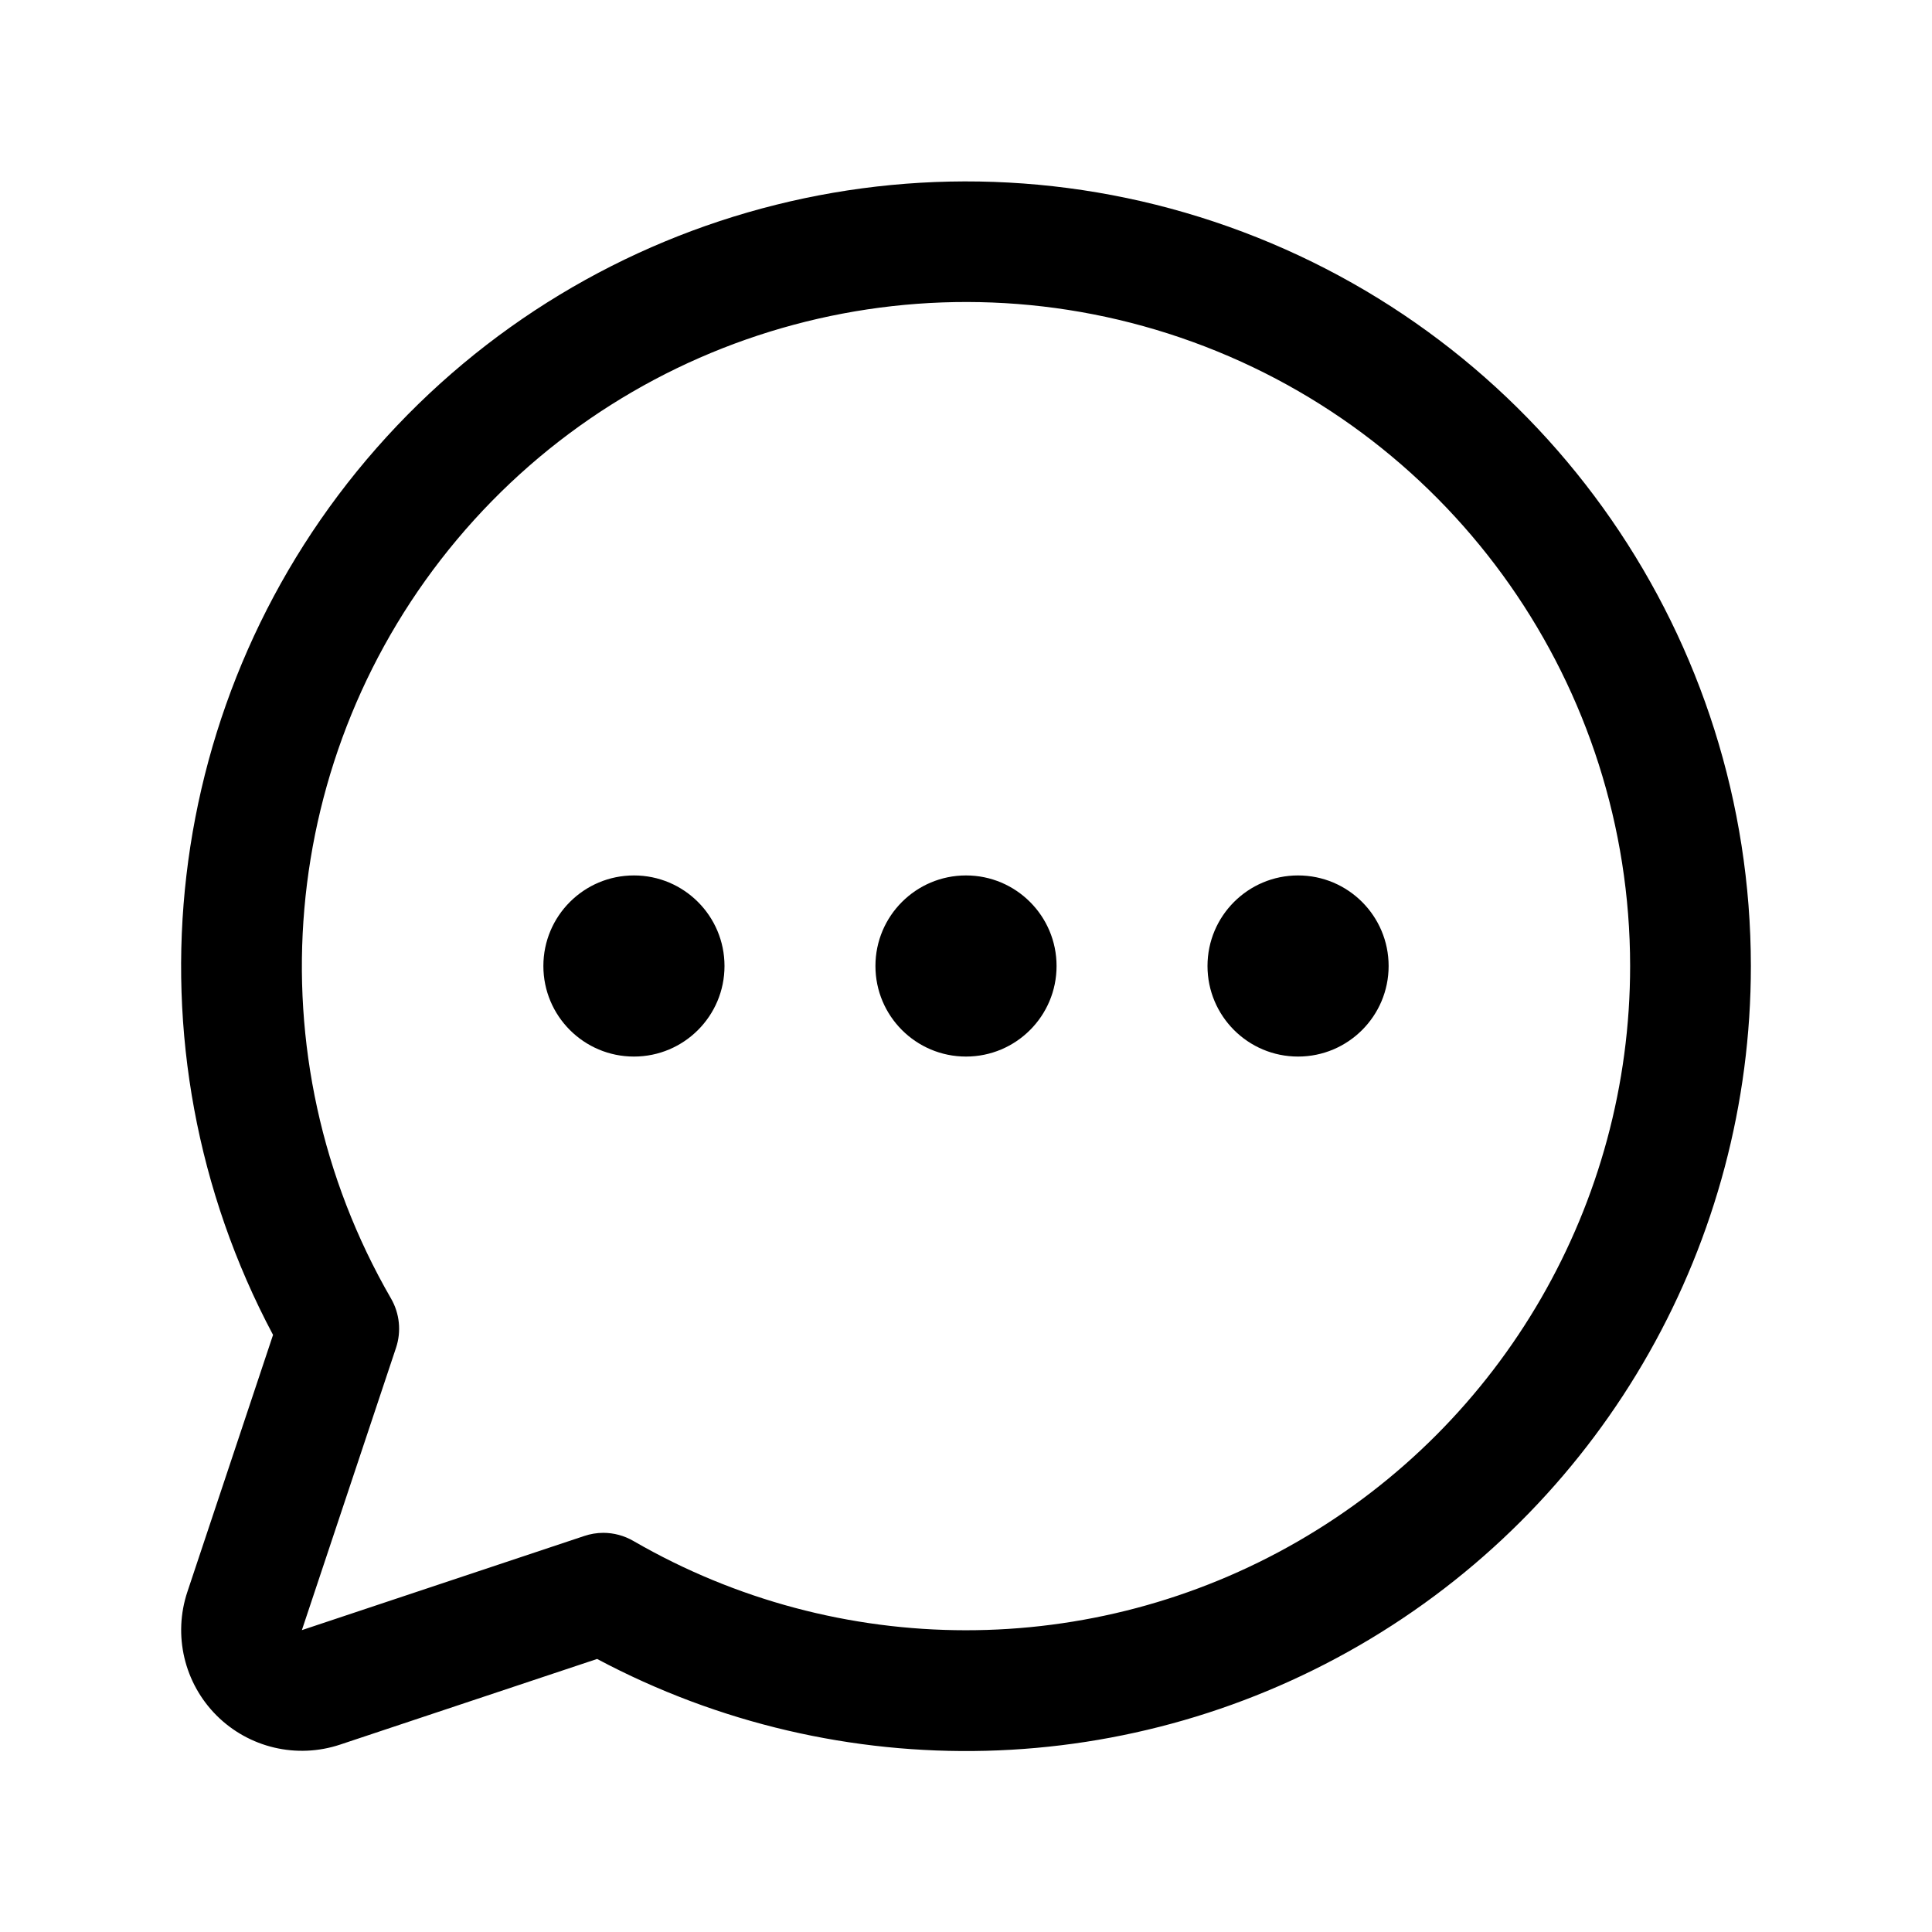
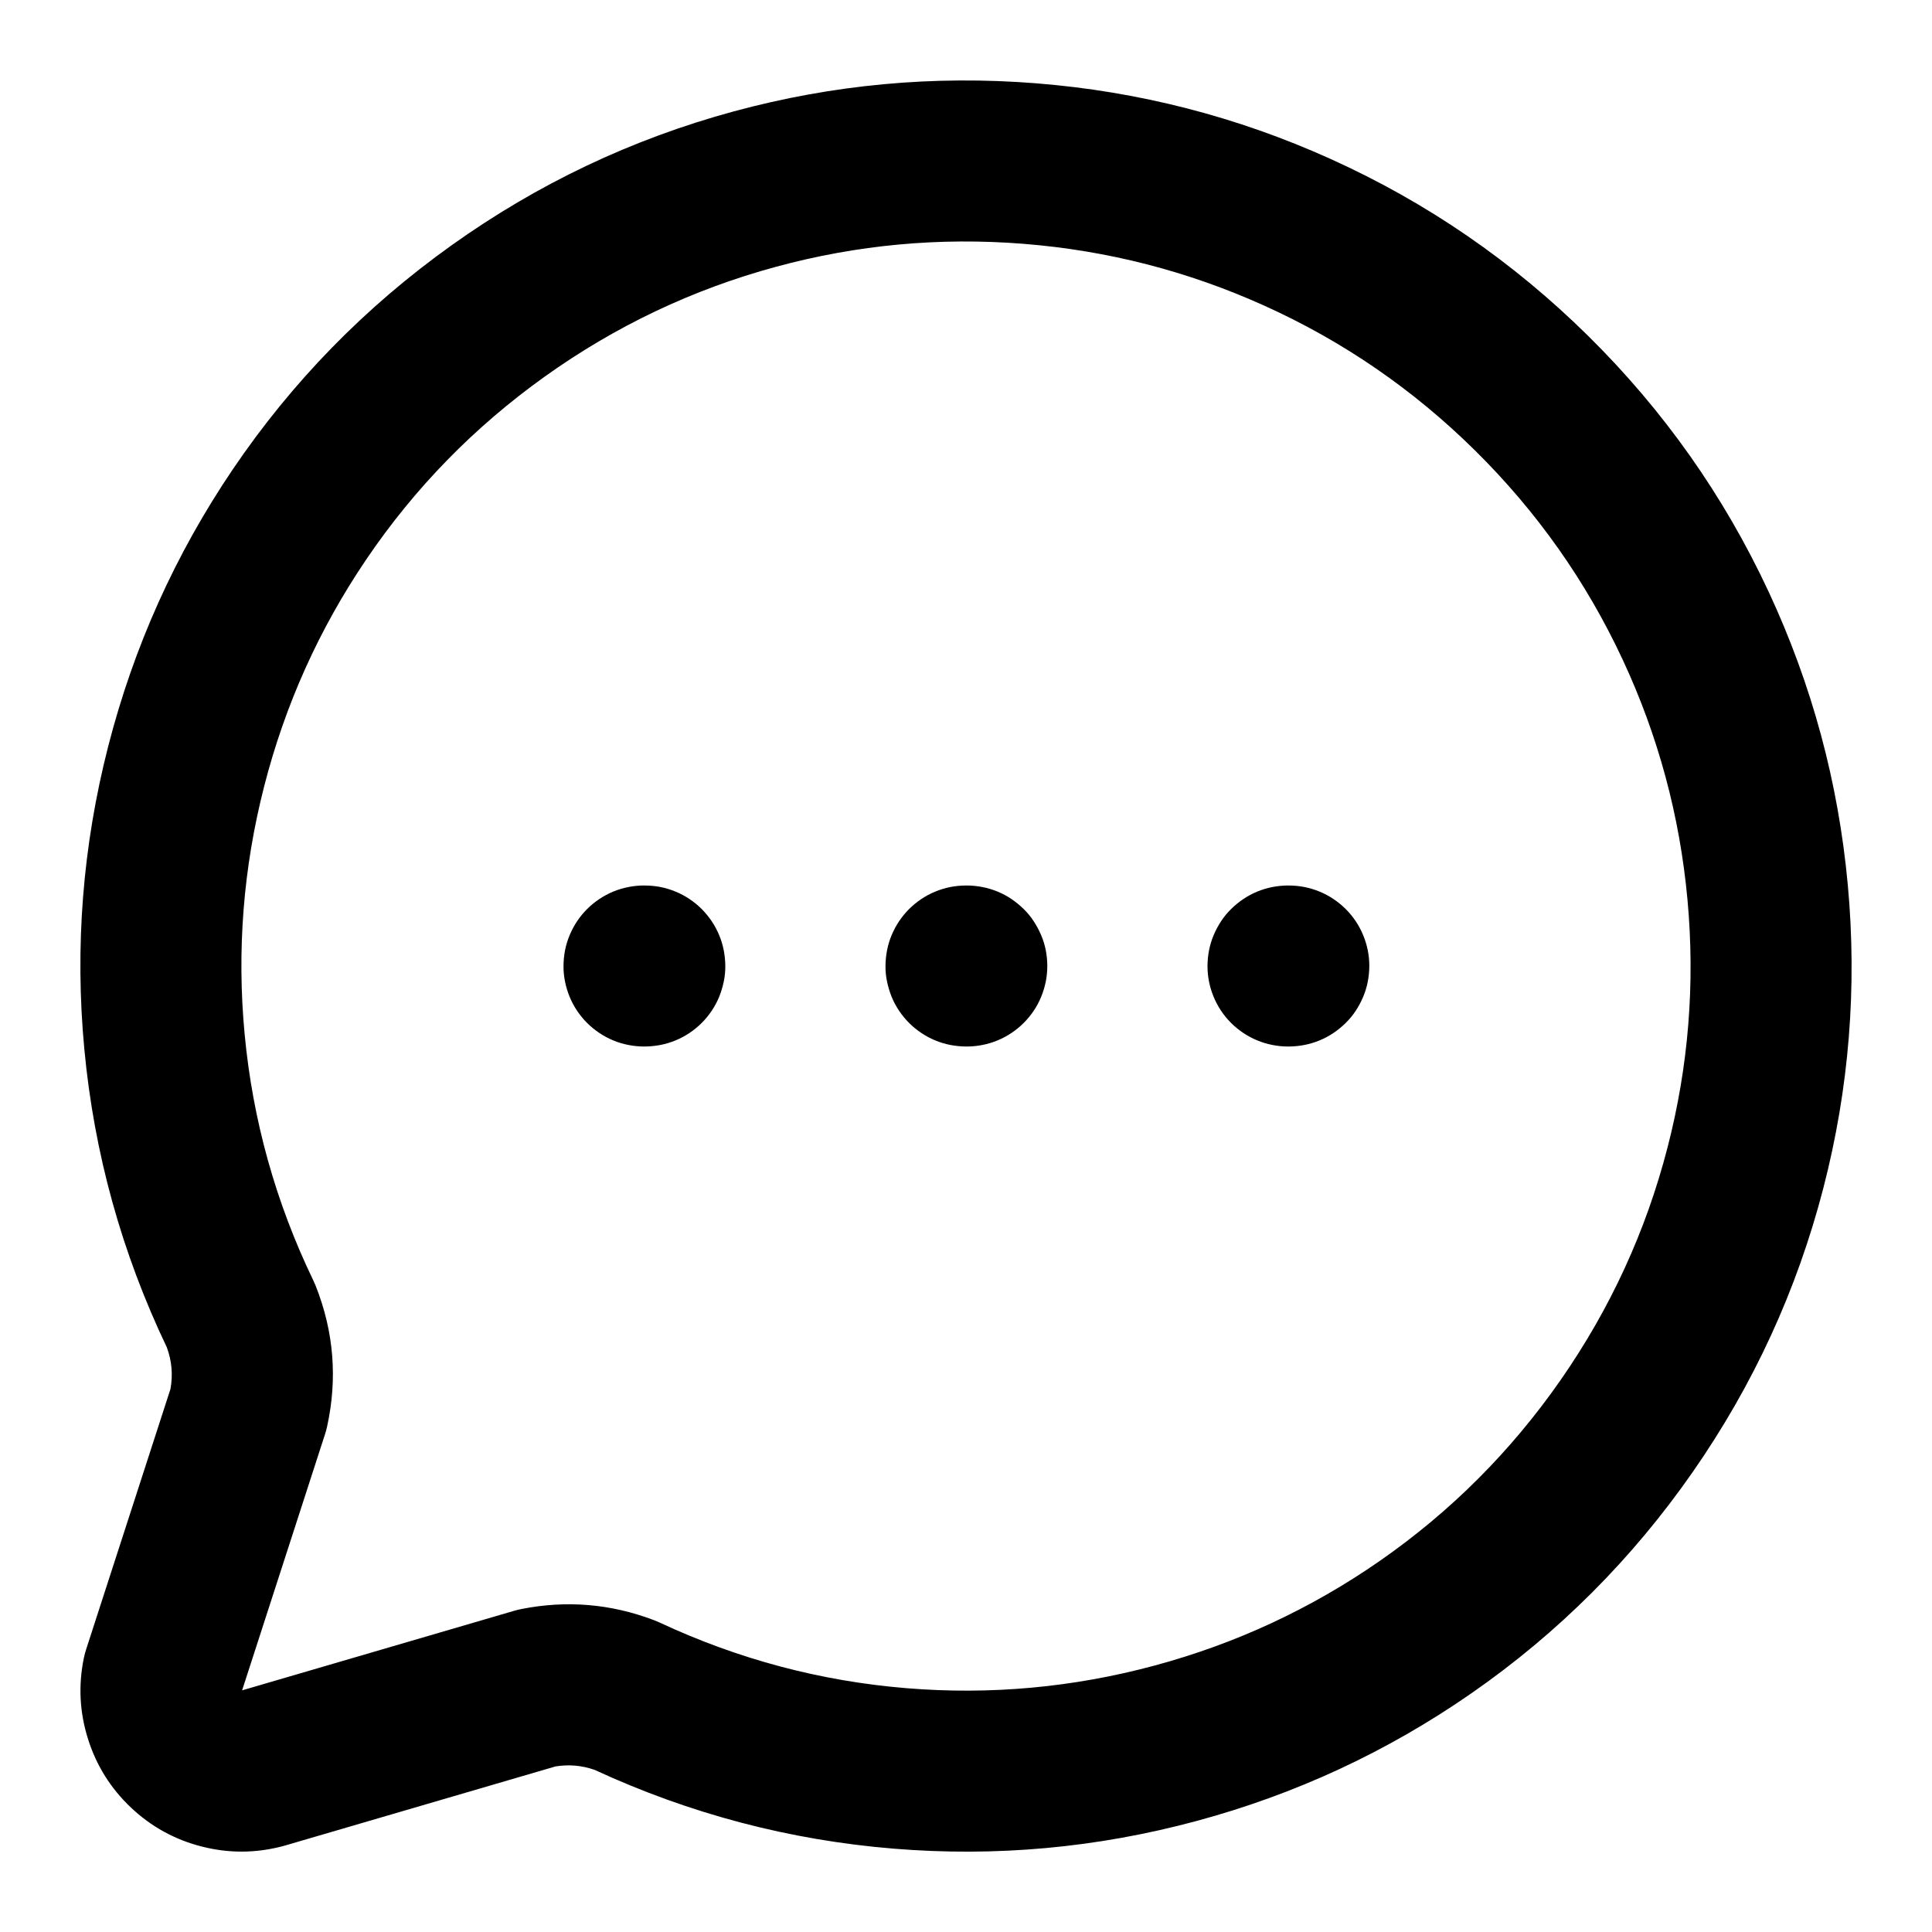
<svg xmlns="http://www.w3.org/2000/svg" fill="currentColor" fill-rule="evenodd" viewBox="0 0 64 64">
-   <path d="M35 32a3 3 0 1 1-3-3 3 3 0 0 1 3 3Zm-14-3a3 3 0 1 0 3 3 3 3 0 0 0-3-3Zm22 0a3 3 0 1 0 3 3 3 3 0 0 0-3-3Zm15 3a26 26 0 0 1-38.22 22.955l-8.513 2.837a4 4 0 0 1-5.06-5.06l2.838-8.512A26 26 0 1 1 58 32Zm-4 0a22 22 0 1 0-41.047 11.015 2 2 0 0 1 .165 1.635L10 54l9.35-3.117a2 2 0 0 1 .633-.106 2 2 0 0 1 1 .27A22 22 0 0 0 54 32Z" />
+   <path d="M5.527 44.634q.247.674.12 1.378l-2.795 8.63q-.045.14-.075.285-.279 1.357.138 2.678.416 1.321 1.423 2.273 1.007.951 2.35 1.292 1.342.341 2.681-.014l.065-.018 8.969-2.623q.66-.107 1.292.113 4.731 2.187 9.905 2.611 5.085.417 10.024-.913 4.94-1.33 9.129-4.241 4.31-2.997 7.323-7.326 3.013-4.33 4.327-9.411 1.276-4.94.808-10.033-.469-5.094-2.625-9.718-2.218-4.757-5.97-8.464-3.753-3.707-8.537-5.867-4.65-2.1-9.749-2.506t-10.023.93q-5.065 1.376-9.357 4.442t-7.236 7.412q-2.86 4.225-4.13 9.18-1.269 4.955-.79 10.035.487 5.17 2.733 9.875Zm5.307 2.63q.526-2.392-.376-4.668l-.006-.014q-.033-.081-.071-.161h0l-.001-.002q-1.874-3.889-2.276-8.16-.392-4.156.647-8.212t3.38-7.512q2.406-3.553 5.919-6.063t7.655-3.634q4.028-1.094 8.202-.761 4.174.332 7.978 2.05 3.911 1.766 6.982 4.8t4.886 6.924q1.764 3.783 2.147 7.952t-.661 8.21q-1.074 4.156-3.54 7.7-2.467 3.543-5.99 5.993-3.428 2.382-7.47 3.47-4.044 1.088-8.204.748-4.277-.35-8.19-2.178-.089-.041-.181-.076-2.145-.815-4.396-.368-.116.023-.23.056L8.02 55.995l2.746-8.483q.04-.122.068-.248Zm10.5-17.93h.026q.263 0 .52.05.258.052.5.152.243.1.462.247.218.146.404.331.185.186.331.404t.247.461.151.5.052.521-.052.52-.151.5q-.1.243-.247.462-.146.218-.331.404-.186.185-.404.331t-.462.247-.5.151-.52.052h-.027q-.262 0-.52-.052-.258-.05-.5-.151-.243-.1-.461-.247-.219-.146-.404-.331t-.332-.404-.246-.461-.152-.5-.051-.521.05-.52q.052-.258.153-.5.1-.243.246-.462.146-.218.332-.404.185-.185.404-.331.218-.146.46-.247.243-.1.501-.151.258-.052.52-.052Zm10.693 0H32q-.263 0-.52.05-.258.052-.5.152-.243.1-.462.247-.218.146-.404.331-.185.186-.331.404t-.247.461-.151.5-.052.521.052.52.151.5q.1.243.247.462.146.218.331.404.186.185.404.331t.461.247.5.151.521.052h.027q.262 0 .52-.052.258-.05.5-.151.243-.1.461-.247.219-.146.404-.331t.332-.404.246-.461.152-.5q.051-.258.051-.521t-.05-.52-.153-.5-.246-.462-.332-.404-.404-.331-.46-.247-.501-.151-.52-.052Zm10.64 0h.026q.263 0 .52.05.258.052.5.152.244.1.462.247.218.146.404.331t.332.404.246.461.152.5.051.521-.051.52-.152.5-.246.462-.332.404-.404.331-.461.247-.5.151-.52.052h-.027q-.263 0-.52-.052-.258-.05-.5-.151-.244-.1-.462-.247-.218-.146-.404-.331t-.332-.404-.246-.461-.152-.5T40 32t.051-.52.152-.5.246-.462.332-.404.404-.331.461-.247.5-.151.52-.052Z" />
</svg>
